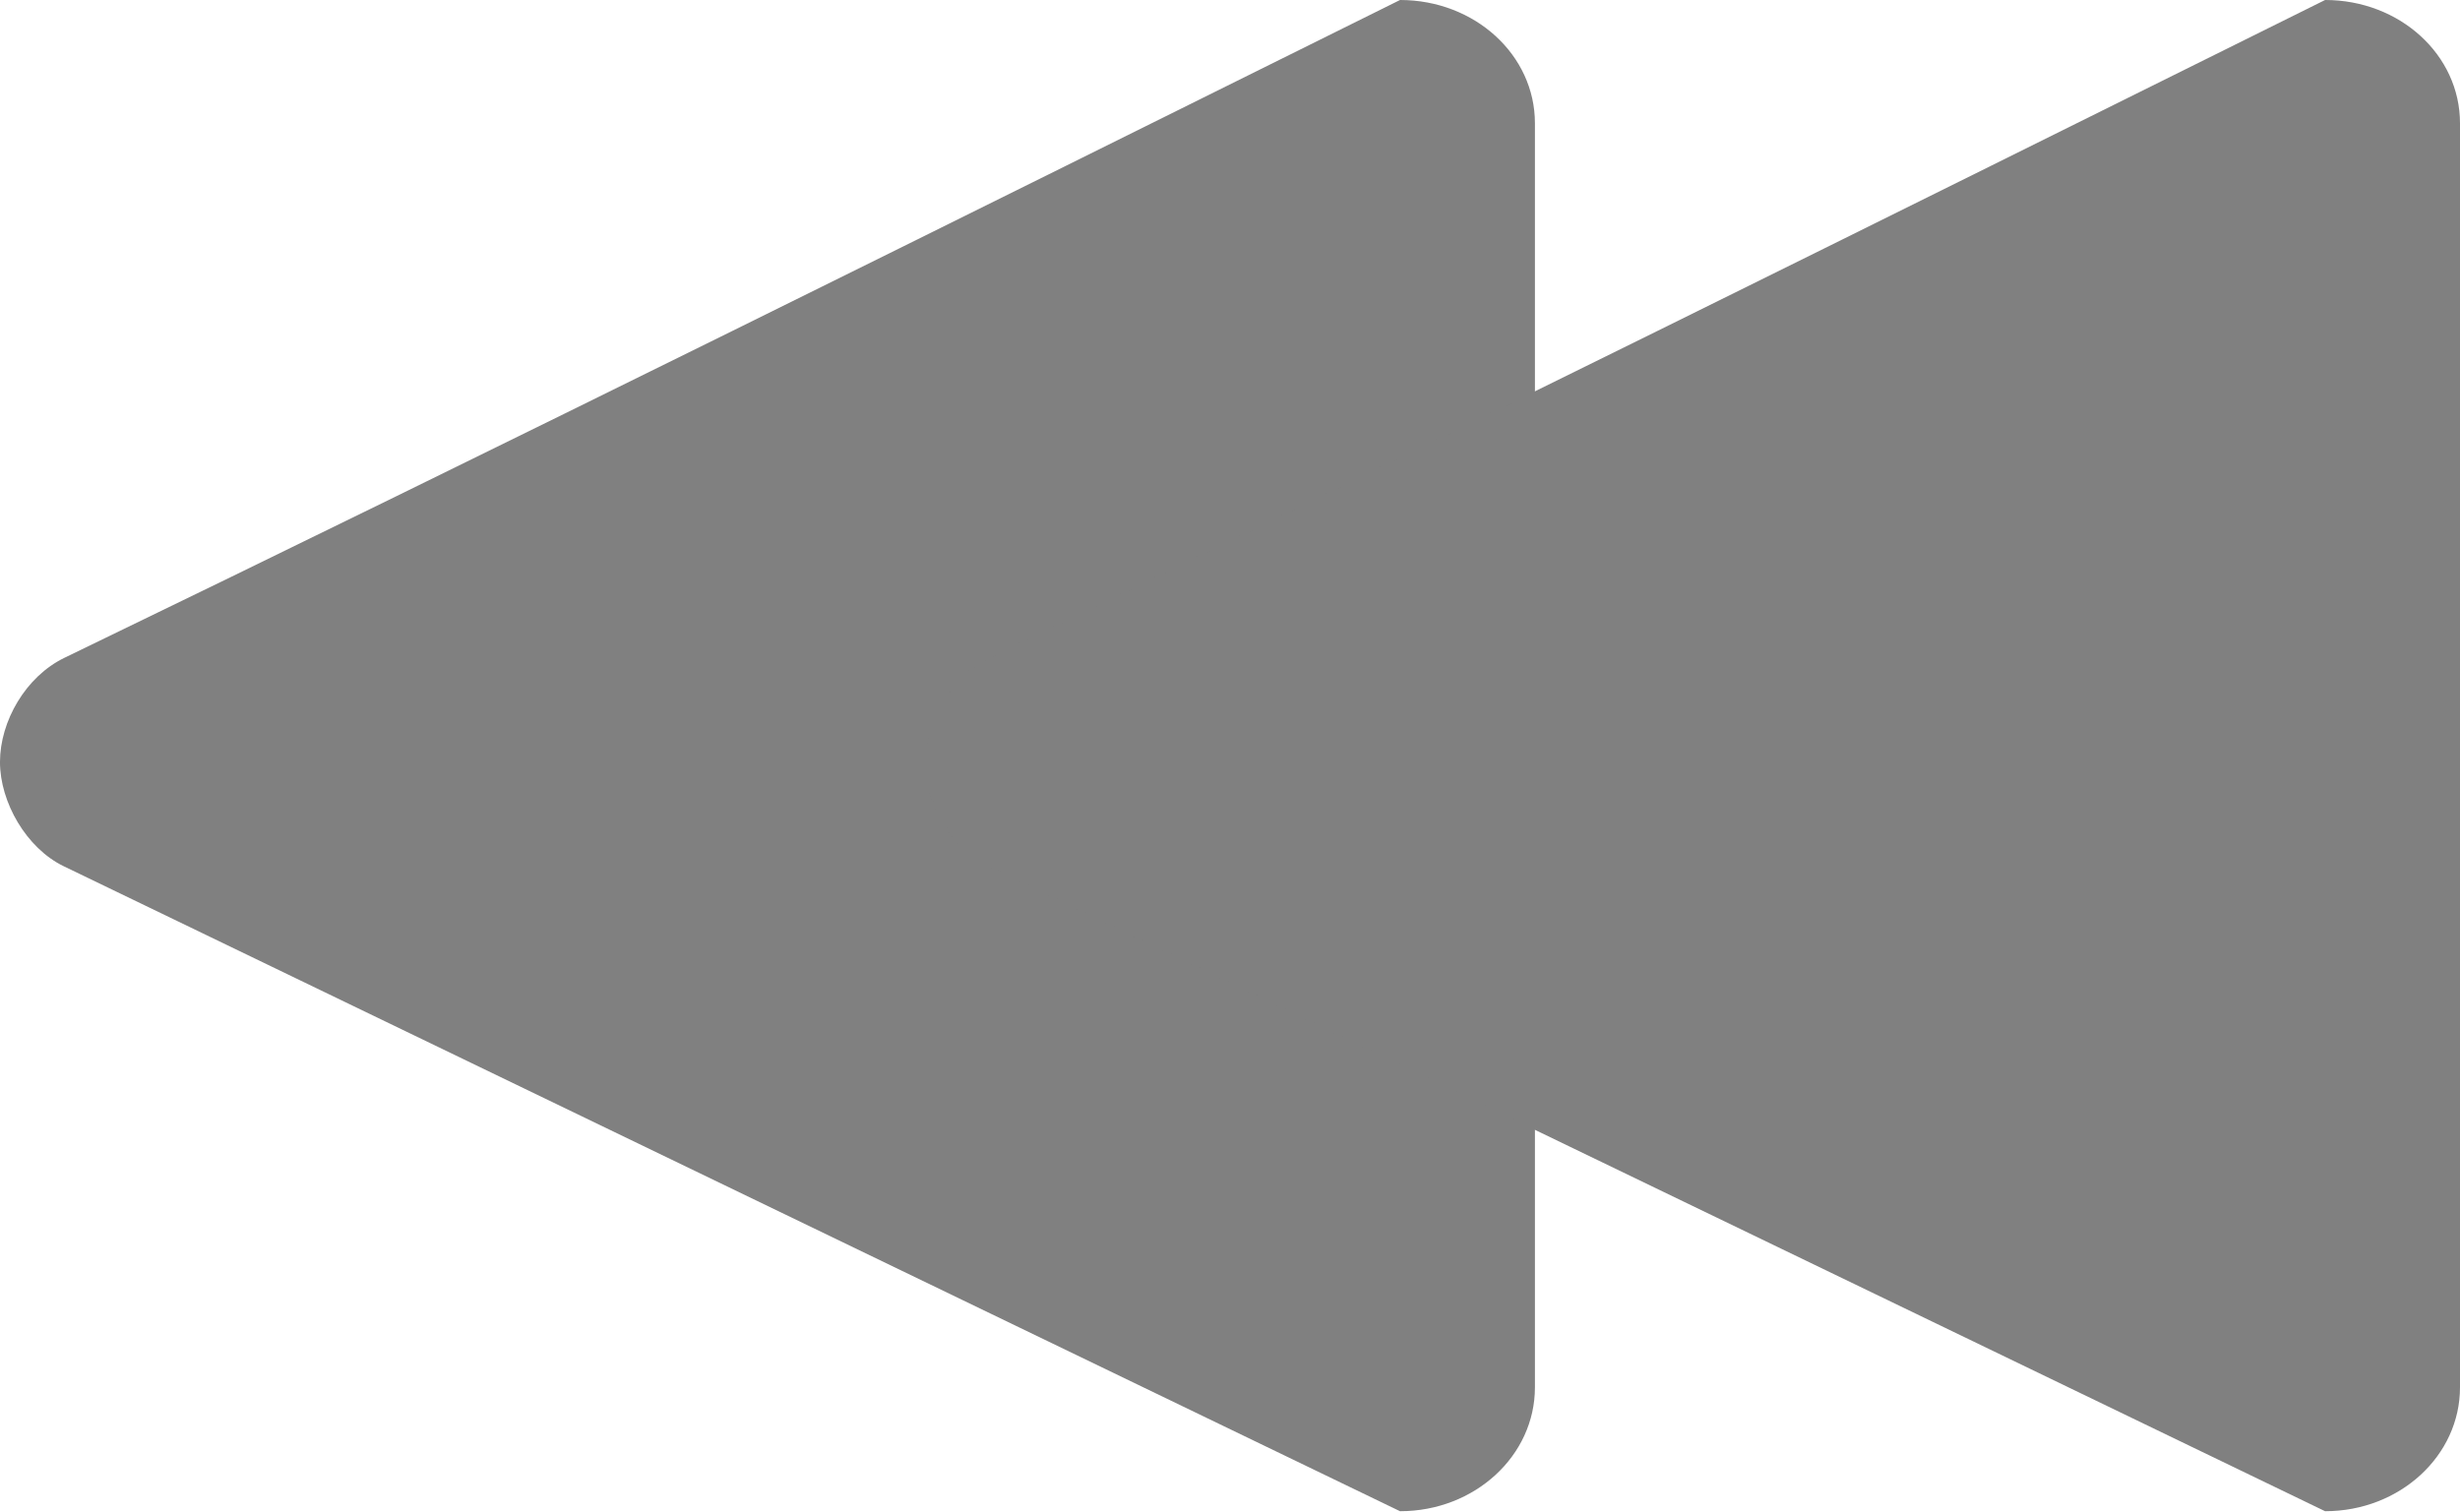
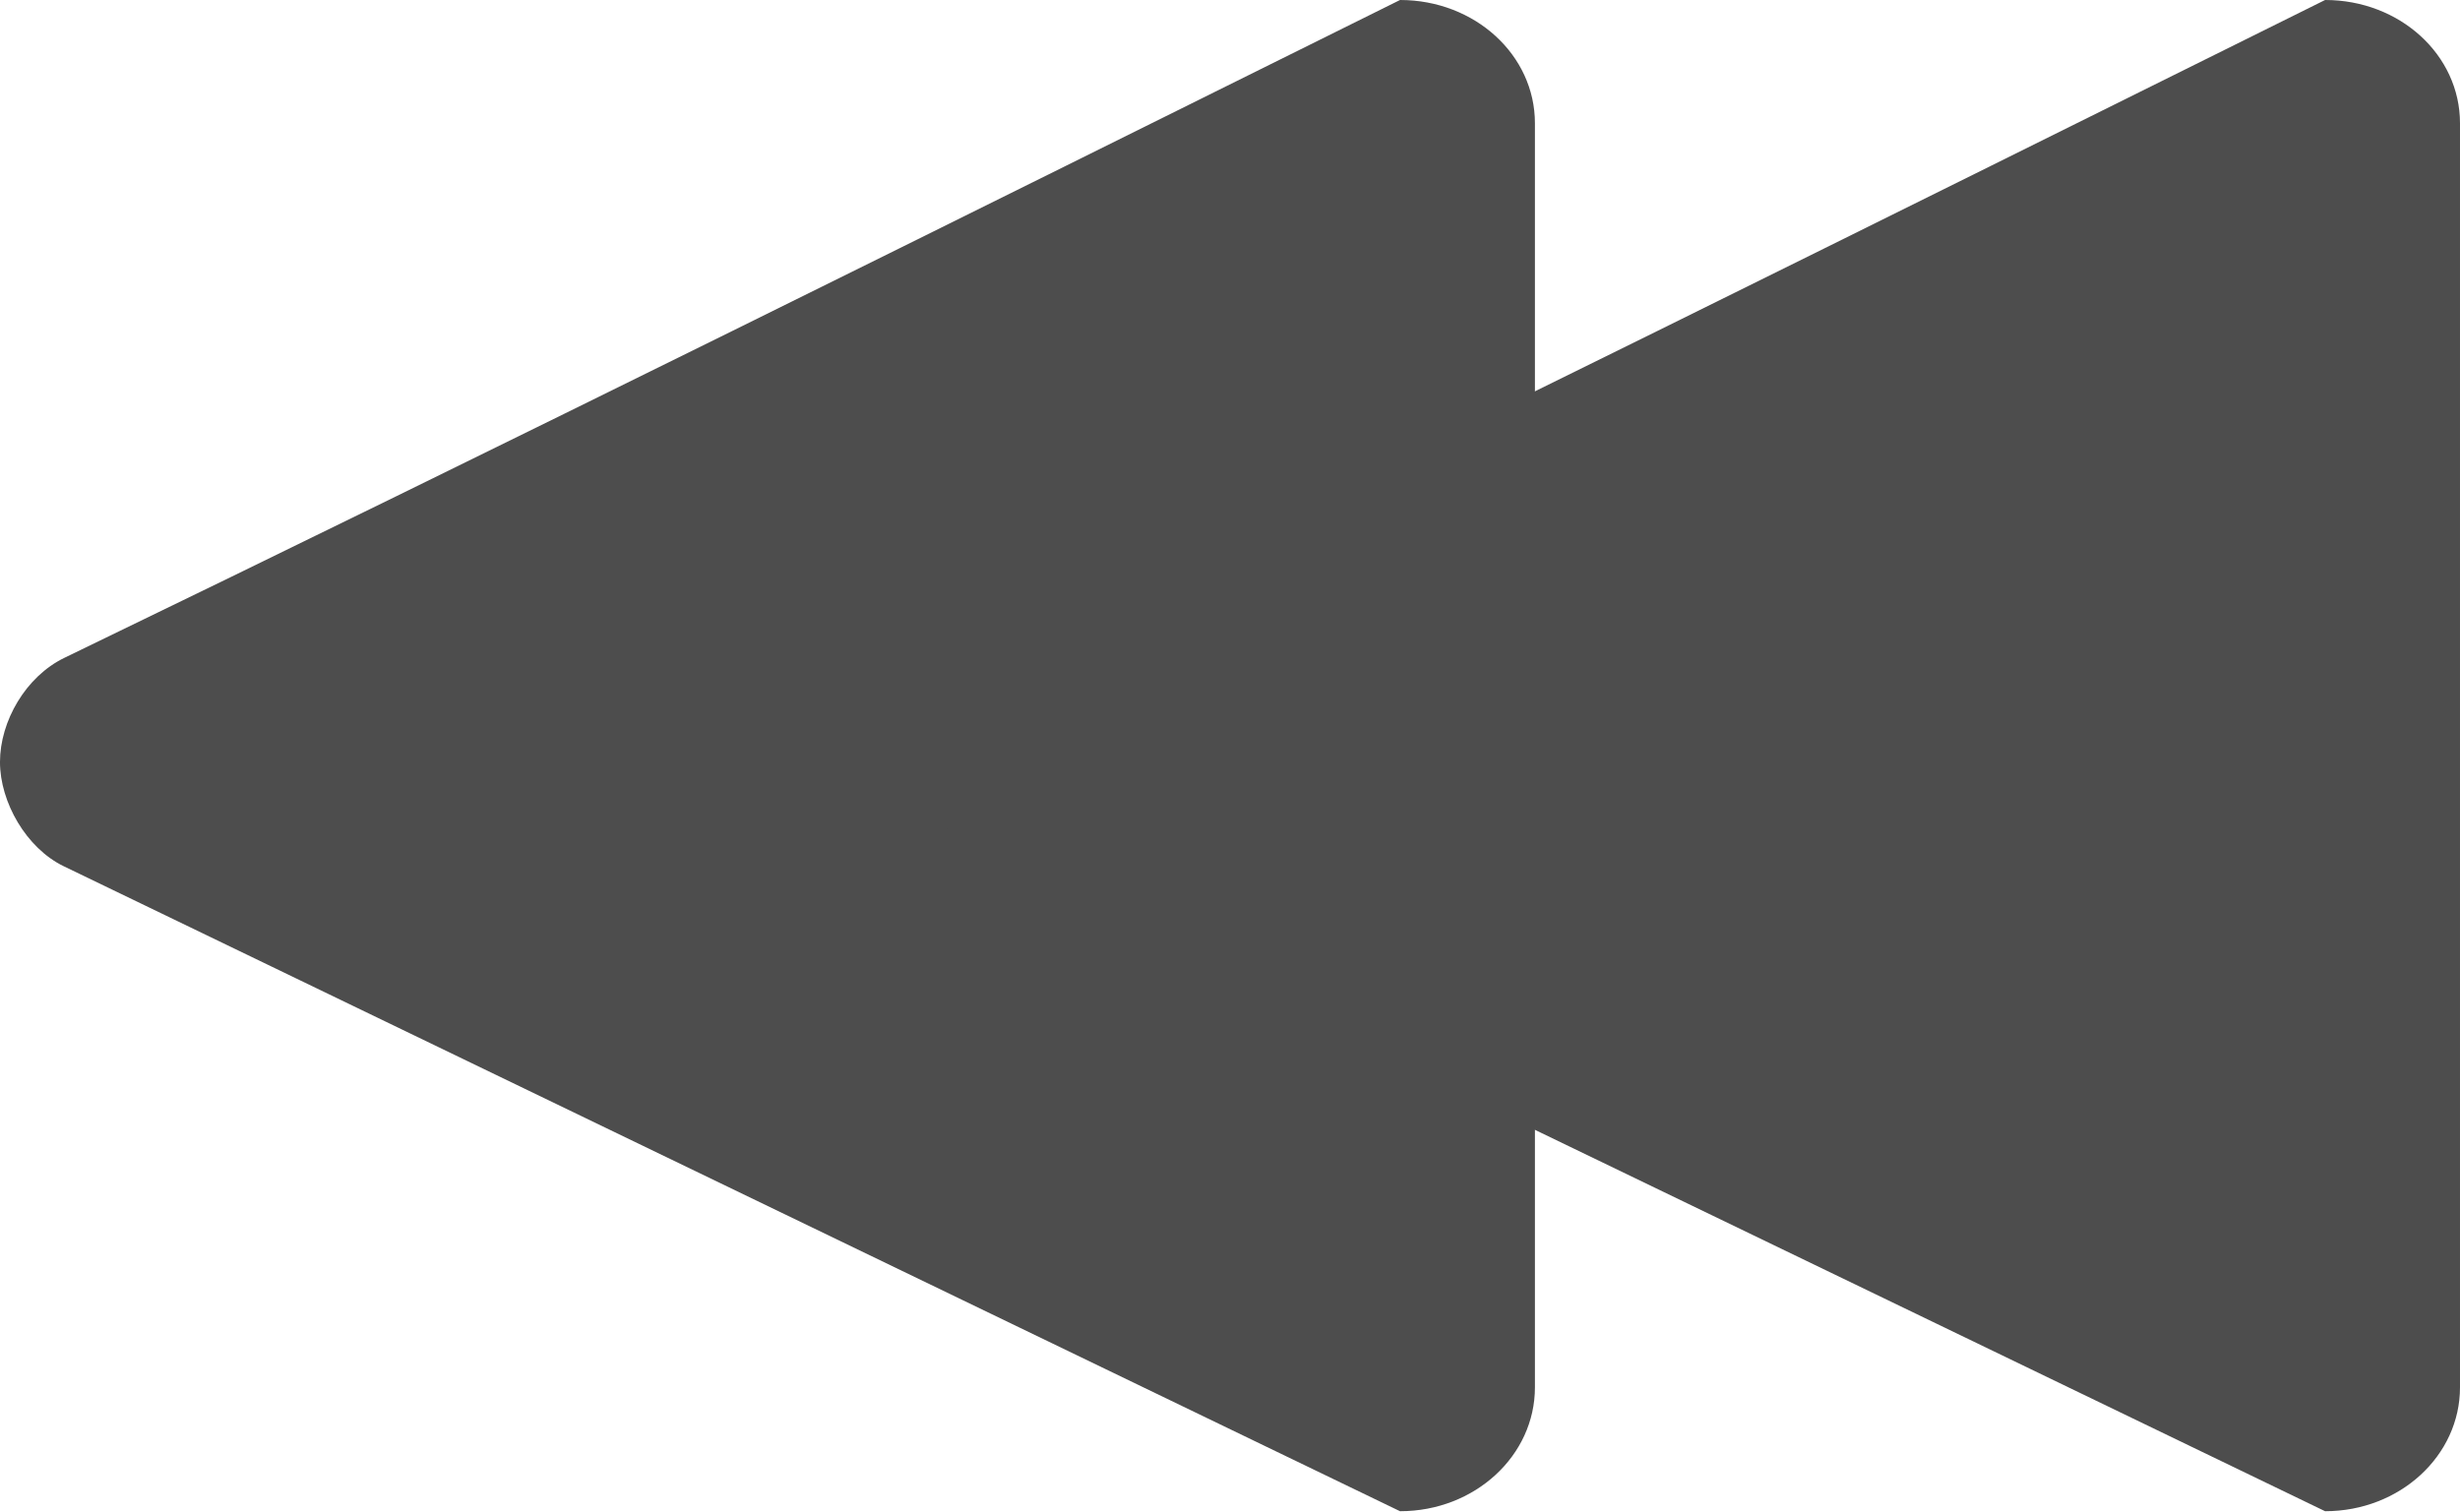
<svg xmlns="http://www.w3.org/2000/svg" width="128" height="78.654" id="svg2" version="1.1">
  <defs id="defs4" />
  <g id="layer1" transform="translate(9.2407197e-7,-973.708)">
    <g id="g2987" transform="matrix(1.021064,0,0,1.021064,-324.3315,236.6904)">
      <g id="g2985" transform="translate(0,23.15711)">
-         <path style="fill:#808080" d="m 388.984,698.656 c 3.81,0 6.875,2.799 6.875,6.281 l 0,64.438 c 0,3.483 -3.065,6.312 -6.875,6.312 l -68.094,-32.875 c -1.914,-0.924 -3.25,-3.274 -3.25,-5.312 0,-2.083 1.315,-4.361 3.281,-5.312 22.488,-10.878 45.481,-22.321 68.062,-33.531 z" id="rect2996" />
-         <path style="fill:#808080" d="m 436.125,698.656 c 3.81,0 6.875,2.799 6.875,6.281 l 0,64.438 c 0,3.483 -3.065,6.312 -6.875,6.312 l -68.094,-32.875 c -1.914,-0.924 -3.25,-3.274 -3.25,-5.312 0,-2.083 1.315,-4.361 3.281,-5.312 22.488,-10.878 45.481,-22.321 68.062,-33.531 z" id="rect2996-3" />
+         <path style="fill:#4d4d4d" d="m 388.984,698.656 c 3.81,0 6.875,2.799 6.875,6.281 l 0,64.438 c 0,3.483 -3.065,6.312 -6.875,6.312 l -68.094,-32.875 c -1.914,-0.924 -3.25,-3.274 -3.25,-5.312 0,-2.083 1.315,-4.361 3.281,-5.312 22.488,-10.878 45.481,-22.321 68.062,-33.531 z" id="rect2996" />
+         <path style="fill:#4d4d4d" d="m 436.125,698.656 c 3.81,0 6.875,2.799 6.875,6.281 l 0,64.438 c 0,3.483 -3.065,6.312 -6.875,6.312 l -68.094,-32.875 c -1.914,-0.924 -3.25,-3.274 -3.25,-5.312 0,-2.083 1.315,-4.361 3.281,-5.312 22.488,-10.878 45.481,-22.321 68.062,-33.531 z" id="rect2996-3" />
      </g>
    </g>
  </g>
</svg>
